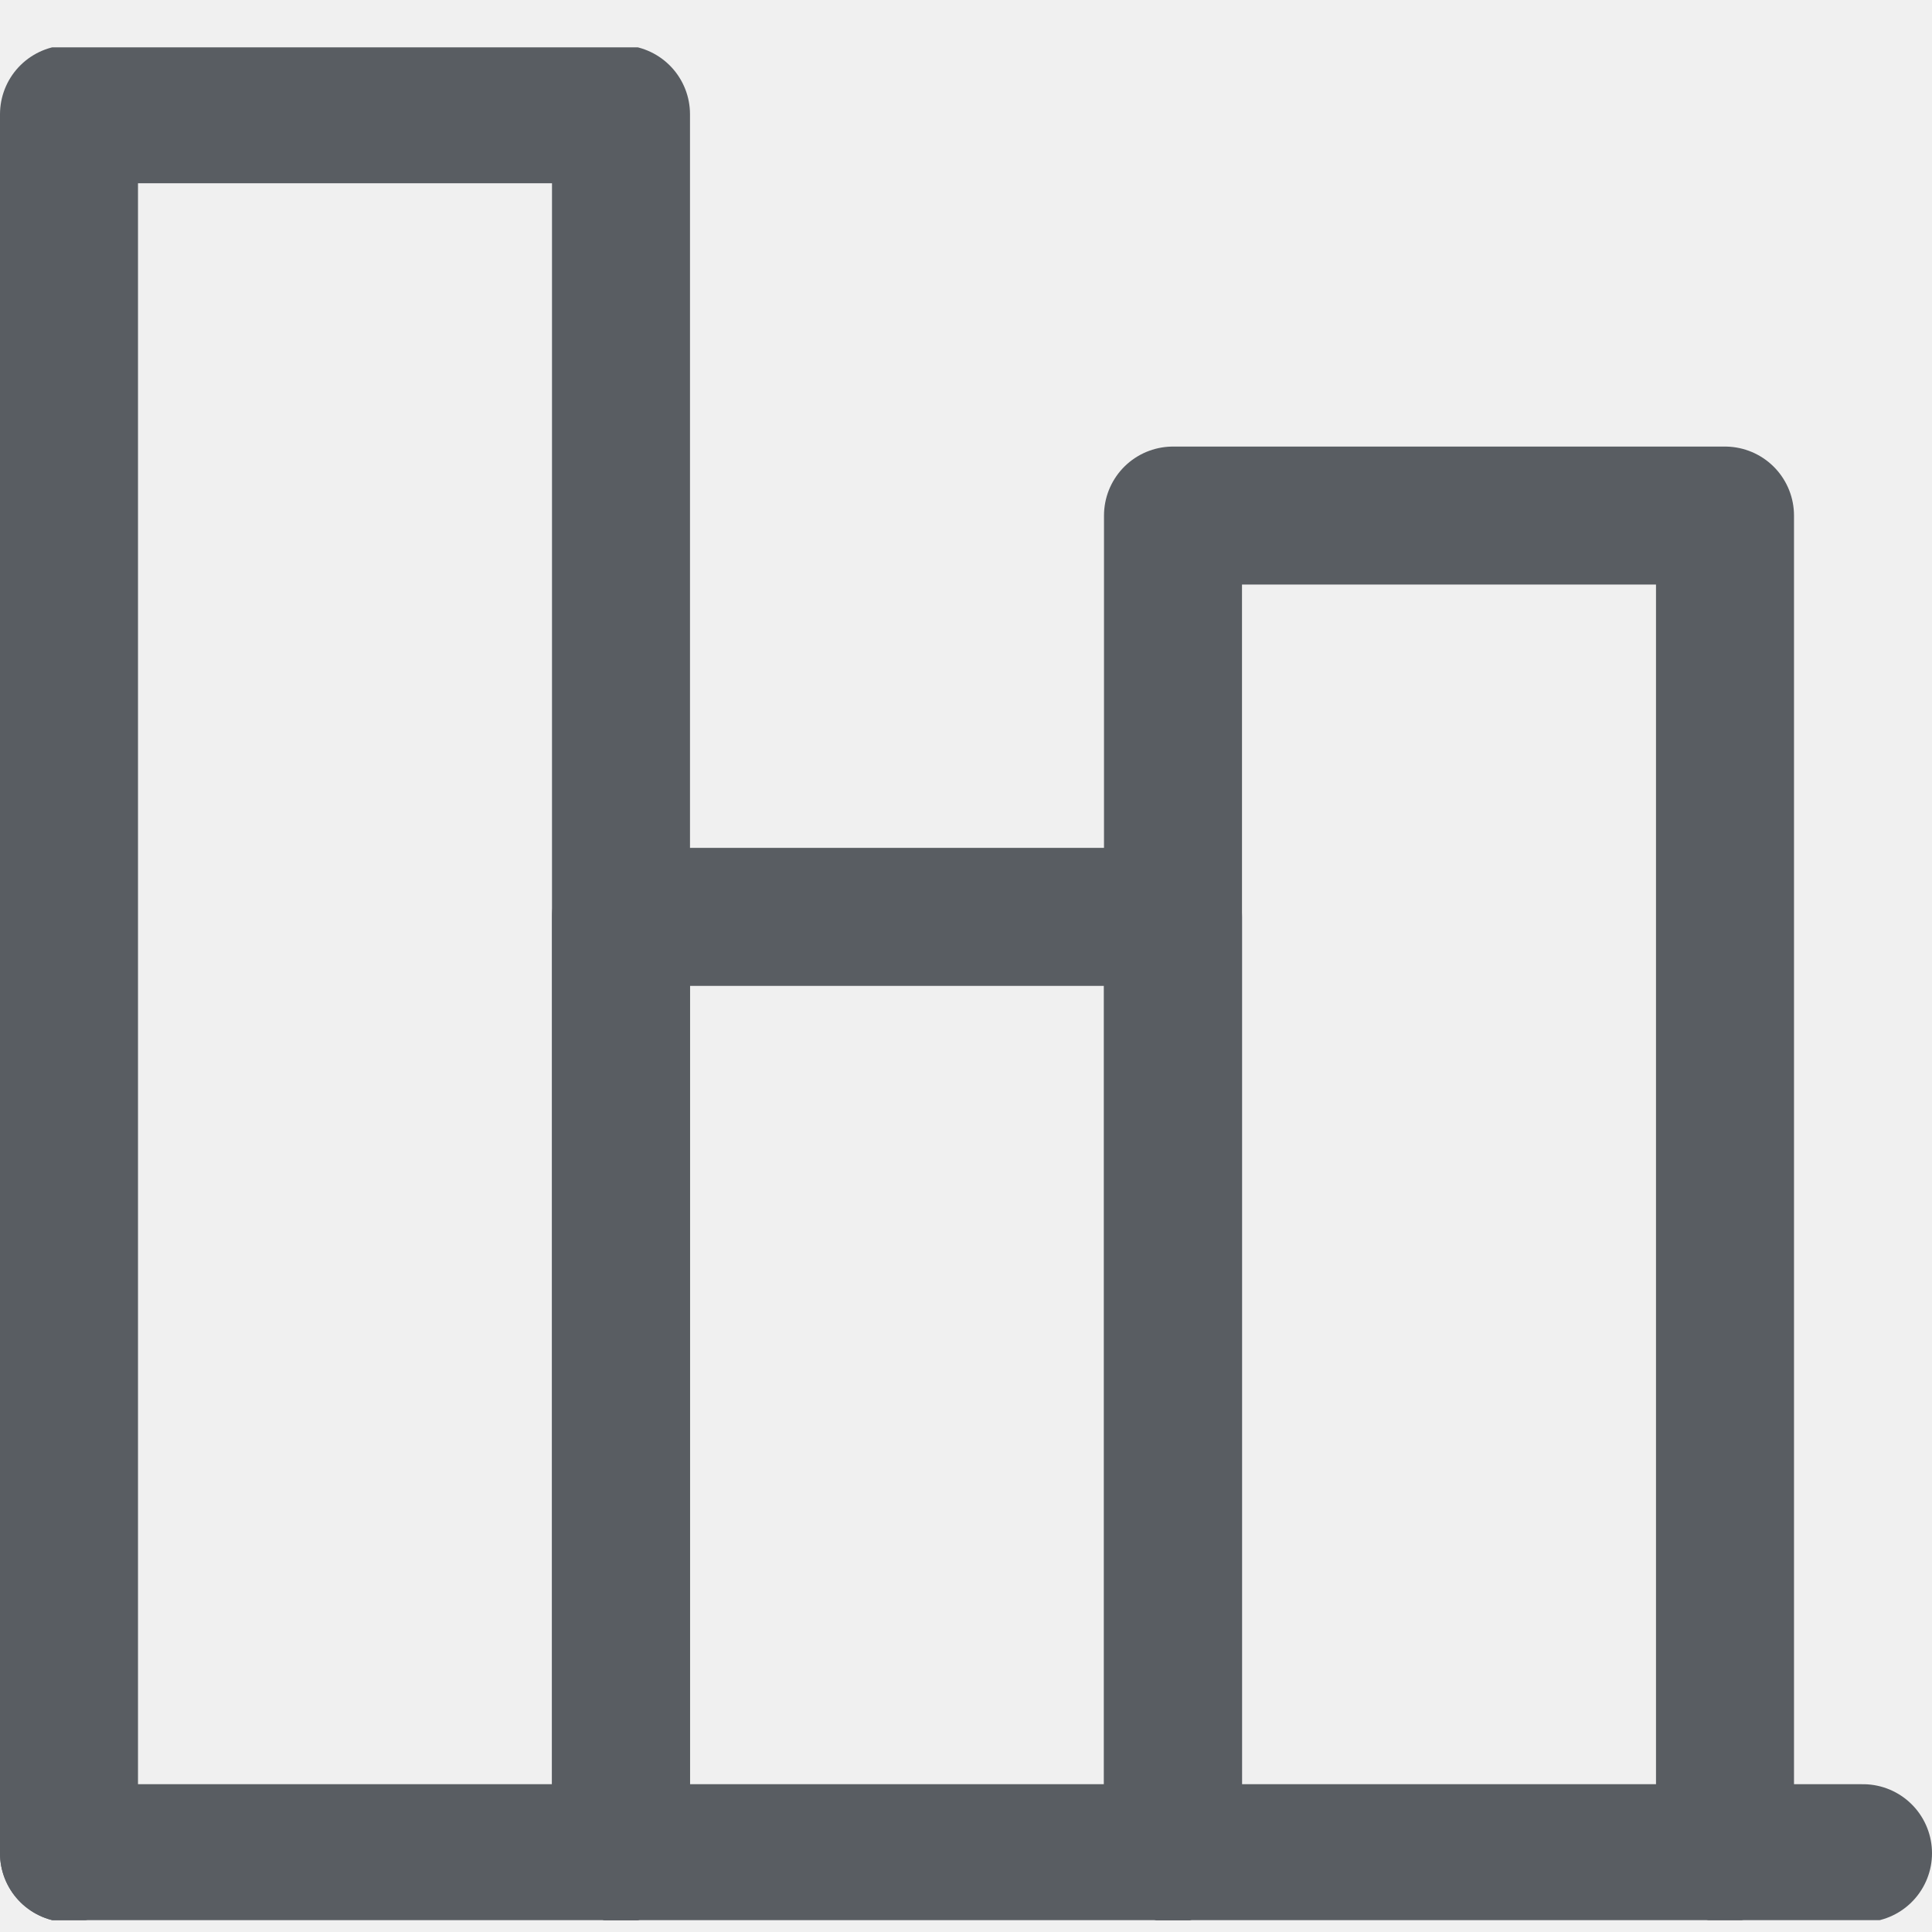
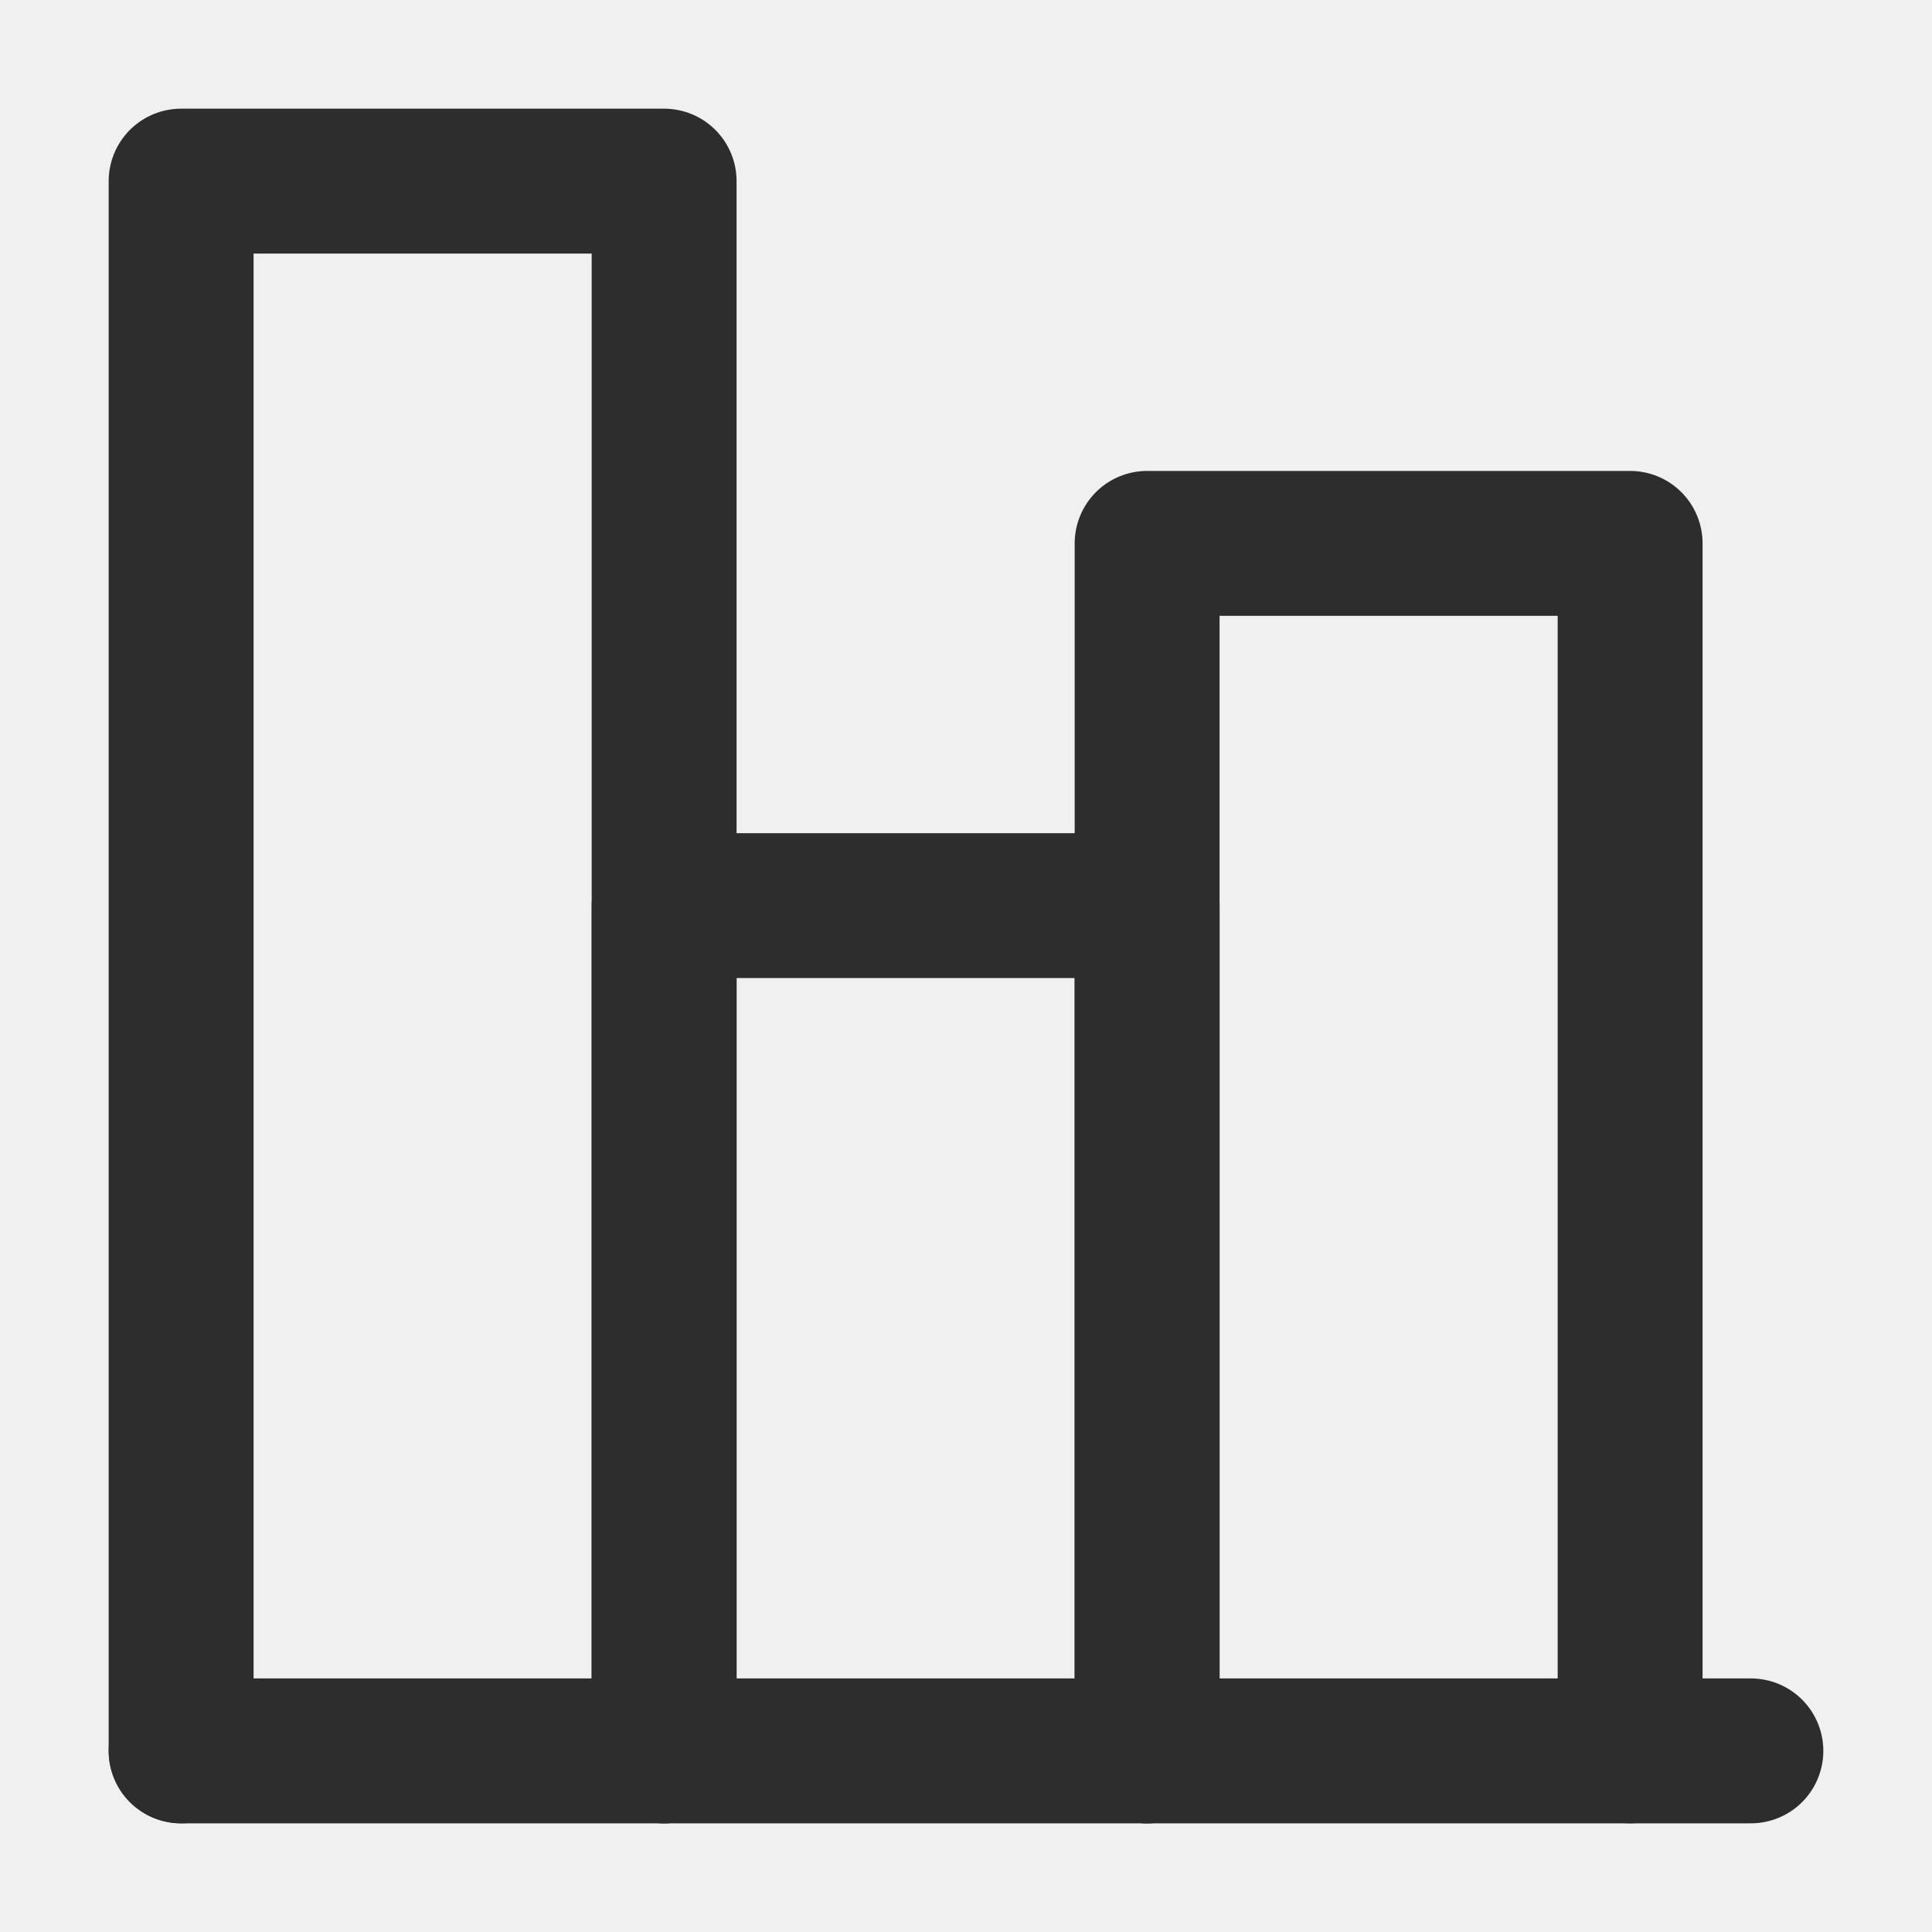
- <svg xmlns="http://www.w3.org/2000/svg" width="14" height="14" viewBox="0 0 14 14" fill="none">
-   <g clip-path="url(#clip0_611_7203)">
-     <path d="M0.5 13.429H13.5" stroke="#595D62" stroke-linecap="round" stroke-linejoin="round" />
-     <path d="M4.5 13.429V0.828H0.5V13.429" stroke="#595D62" stroke-linecap="round" stroke-linejoin="round" />
-     <path d="M8.5 13.429V6.644H4.5V13.429" stroke="#595D62" stroke-linecap="round" stroke-linejoin="round" />
-     <path d="M12.5 13.429V3.736H8.5V13.429" stroke="#595D62" stroke-linecap="round" stroke-linejoin="round" />
-   </g>
-   <defs>
-     <clipPath id="clip0_611_7203">
-       <rect width="14" height="13.571" fill="white" transform="translate(0 0.343018)" />
-     </clipPath>
-   </defs>
+ <svg xmlns="http://www.w3.org/2000/svg" width="16" height="16" viewBox="0 0 16 16" fill="none">
+   <path d="M1.5 14.5H14.5" stroke="#2D2D2D" stroke-width="1.2" stroke-linecap="round" stroke-linejoin="round" />
+   <path d="M5.5 14.5V1.5H1.5V14.5" stroke="#2D2D2D" stroke-width="1.2" stroke-linecap="round" stroke-linejoin="round" />
+   <path d="M9.5 14.5V7.5H5.5V14.5" stroke="#2D2D2D" stroke-width="1.2" stroke-linecap="round" stroke-linejoin="round" />
+   <path d="M13.5 14.5V4.5H9.5V14.5" stroke="#2D2D2D" stroke-width="1.2" stroke-linecap="round" stroke-linejoin="round" />
</svg>
